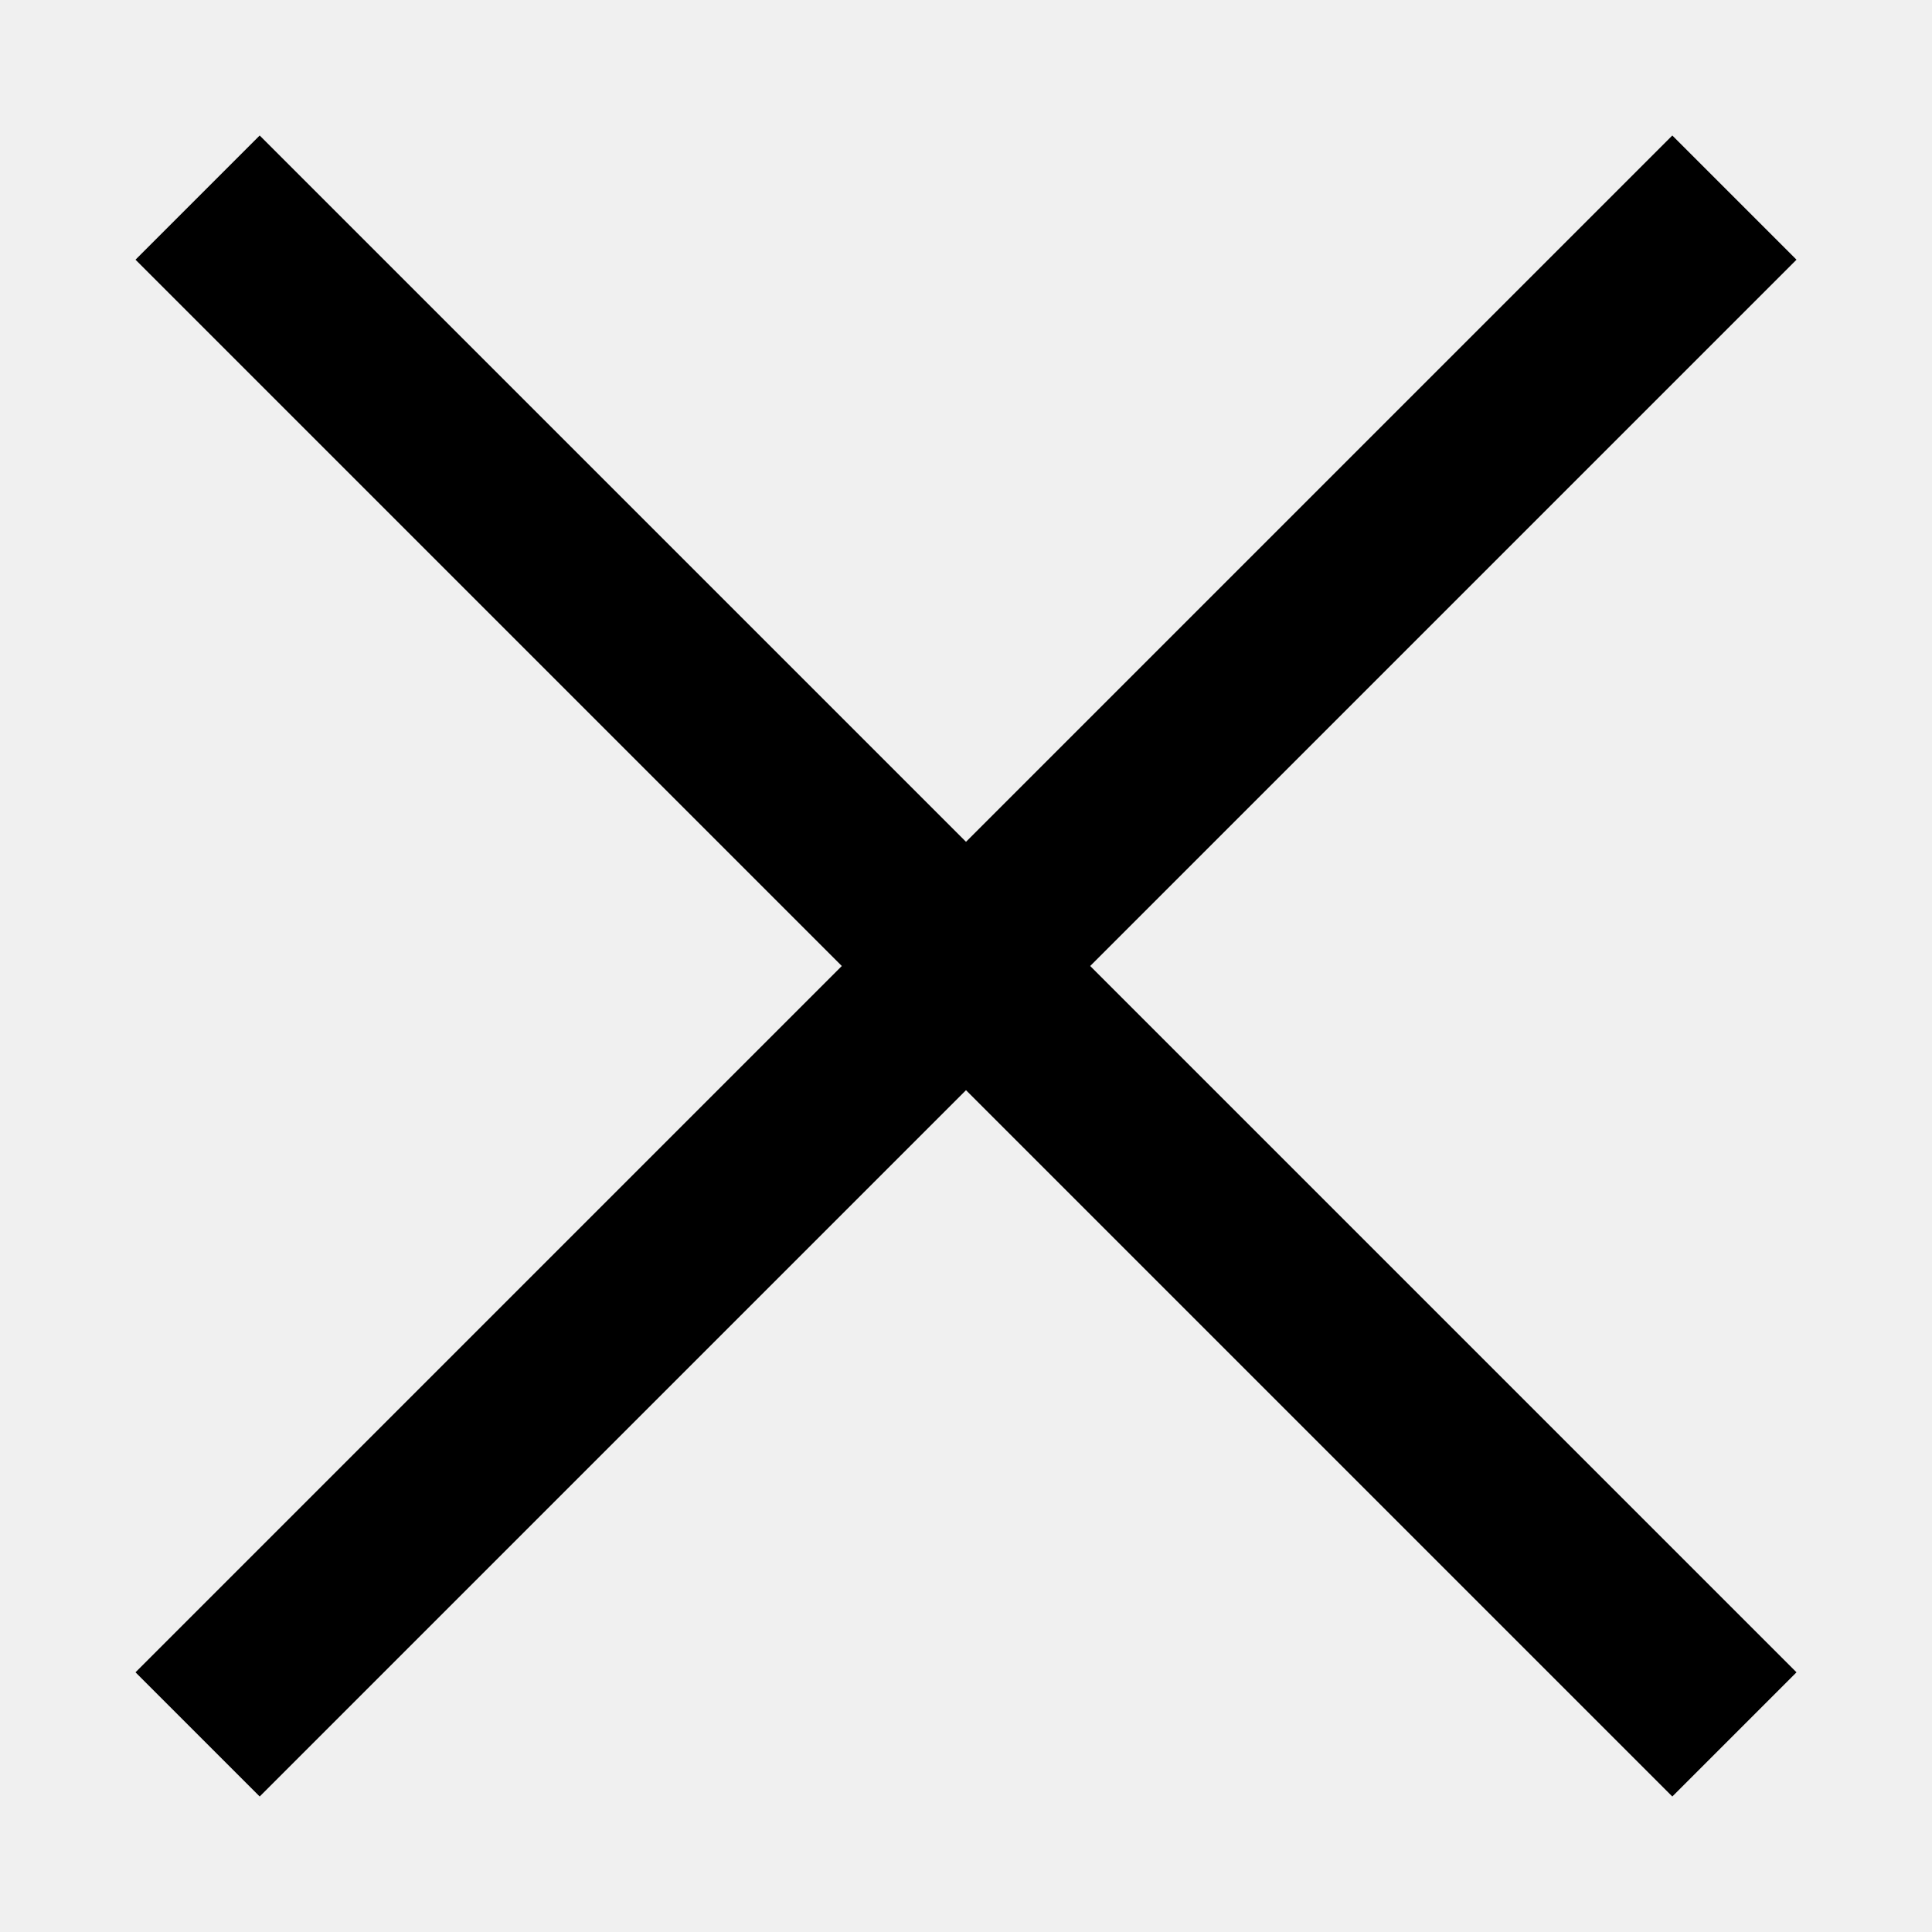
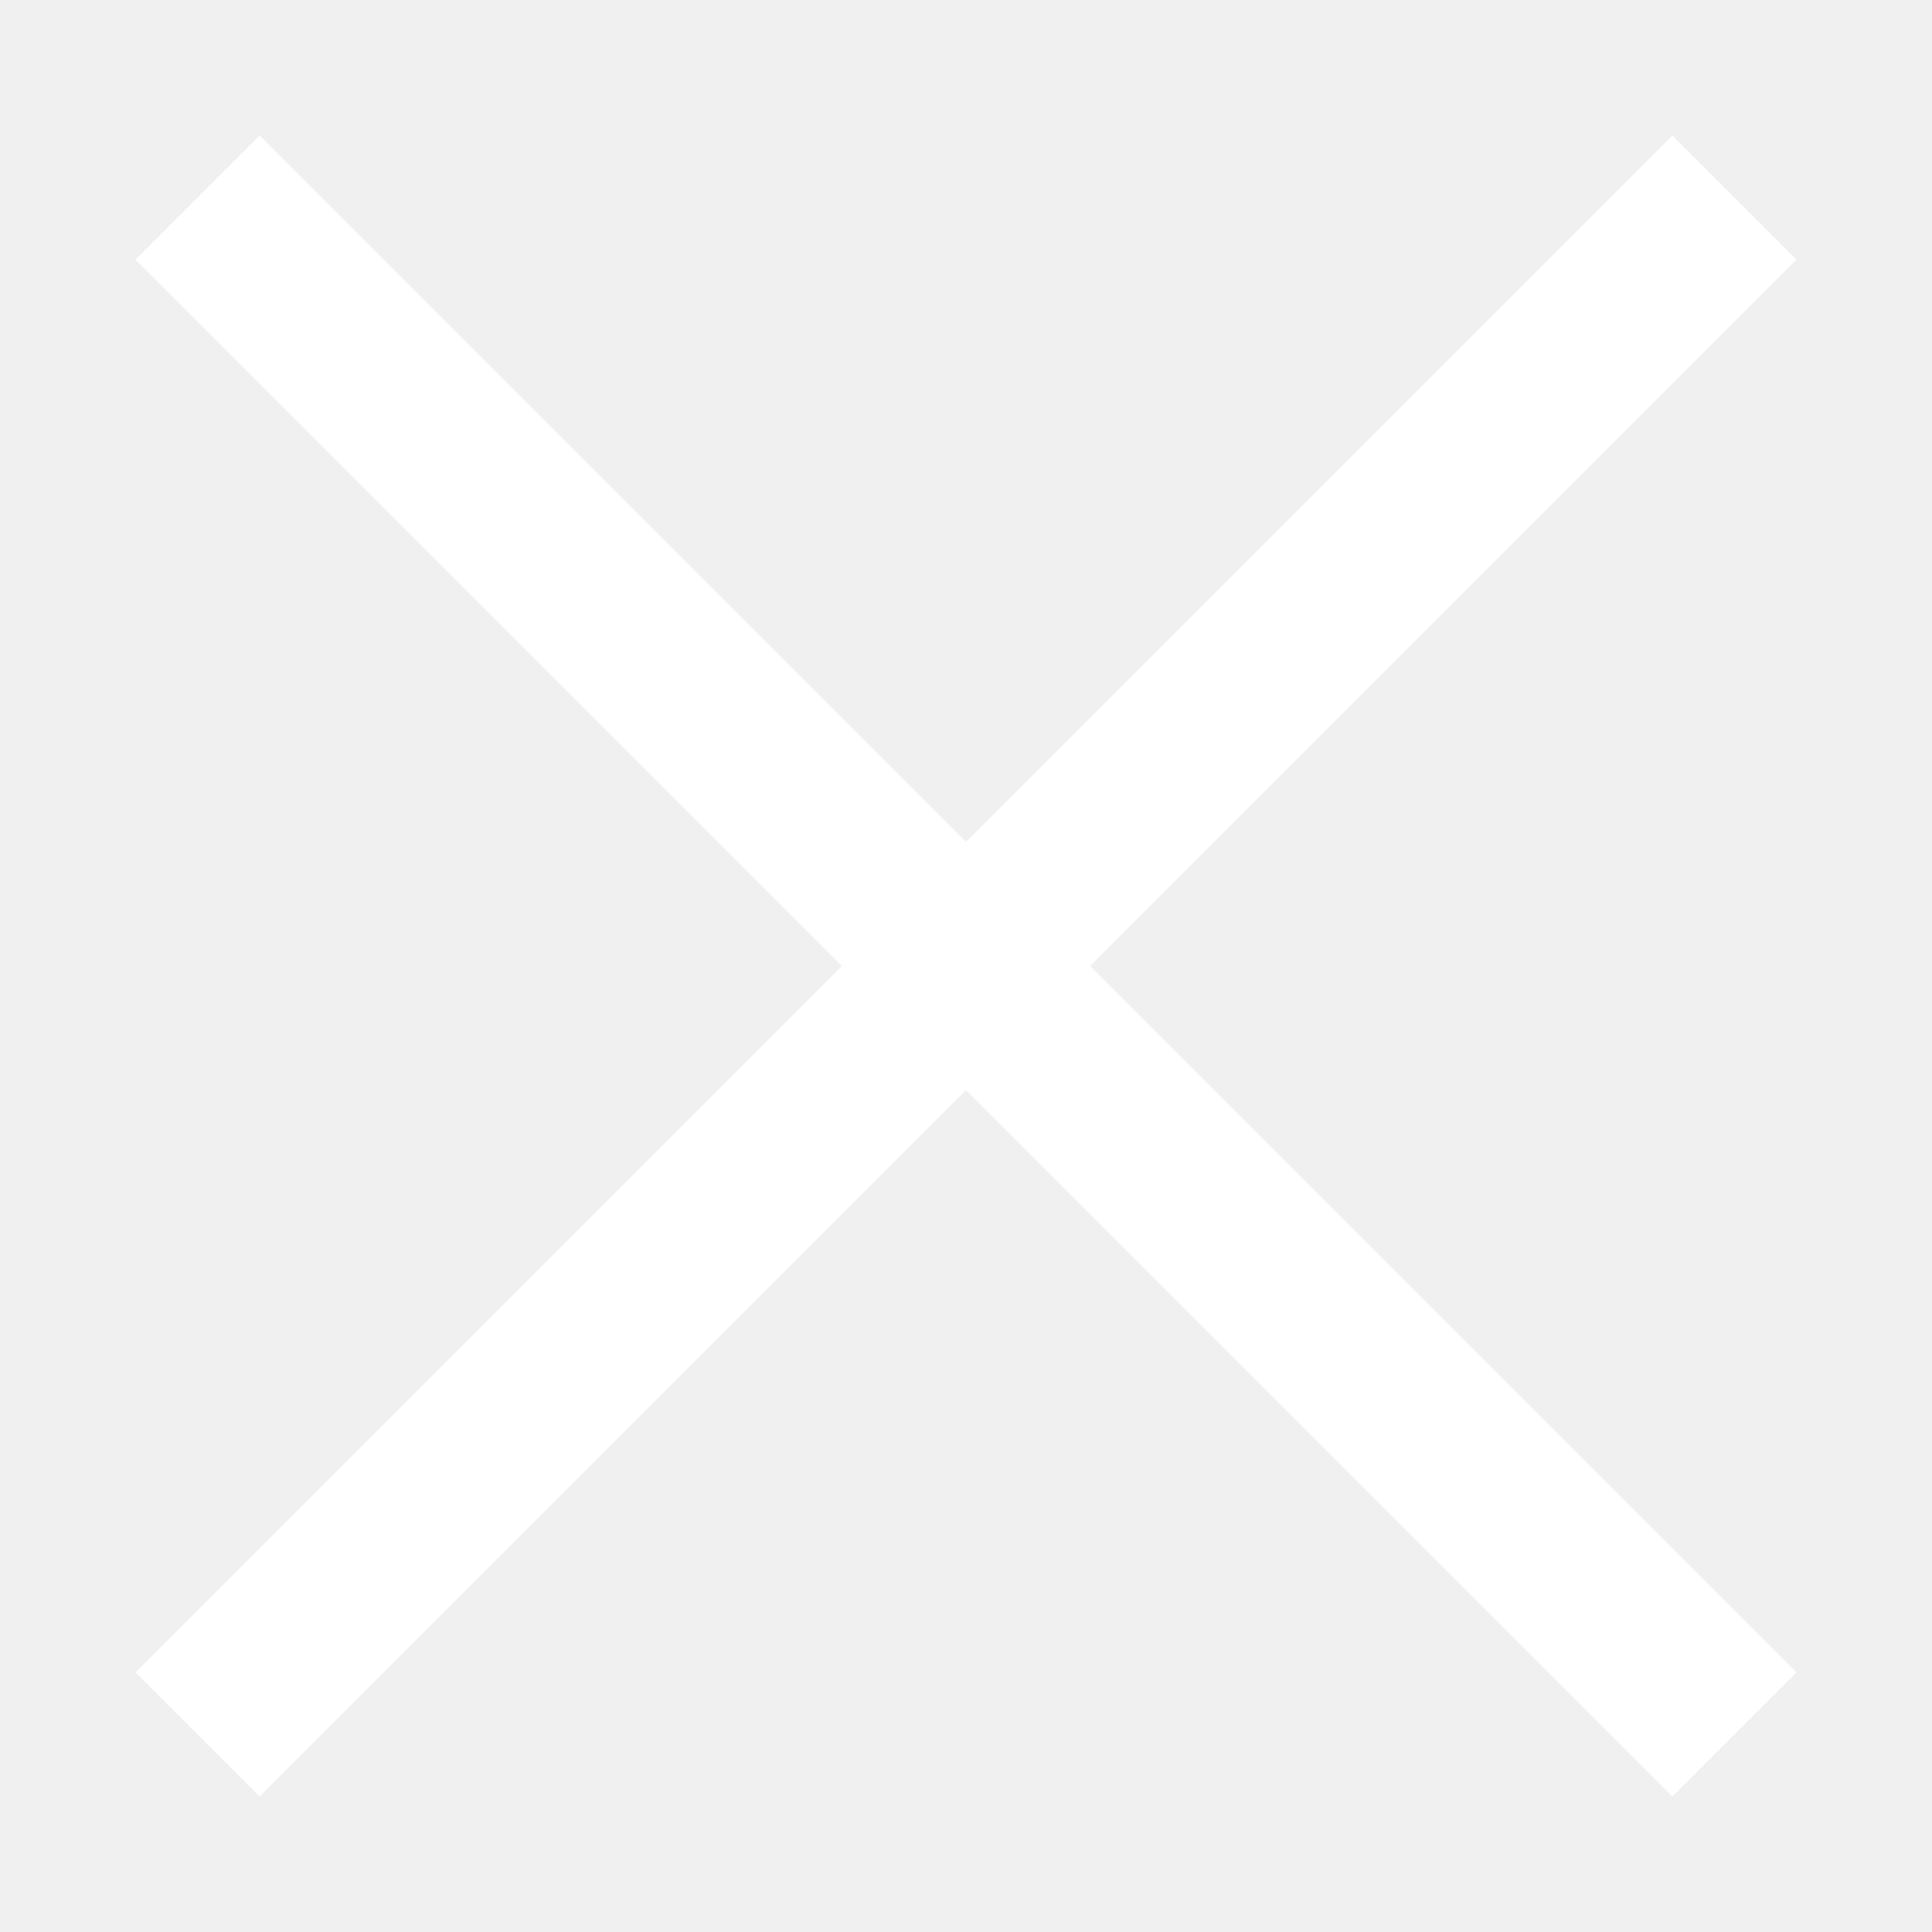
<svg xmlns="http://www.w3.org/2000/svg" version="1.2" baseProfile="tiny" width="88" height="88" viewBox="56 56 88 88">
-   <path d="m 65,135 70,-70 m -70,0 70,70" stroke-width="8" stroke="black" fill="none" />
+   <path d="m 65,135 70,-70 m -70,0 70,70" stroke-width="8" stroke="white" fill="none" />
</svg>
